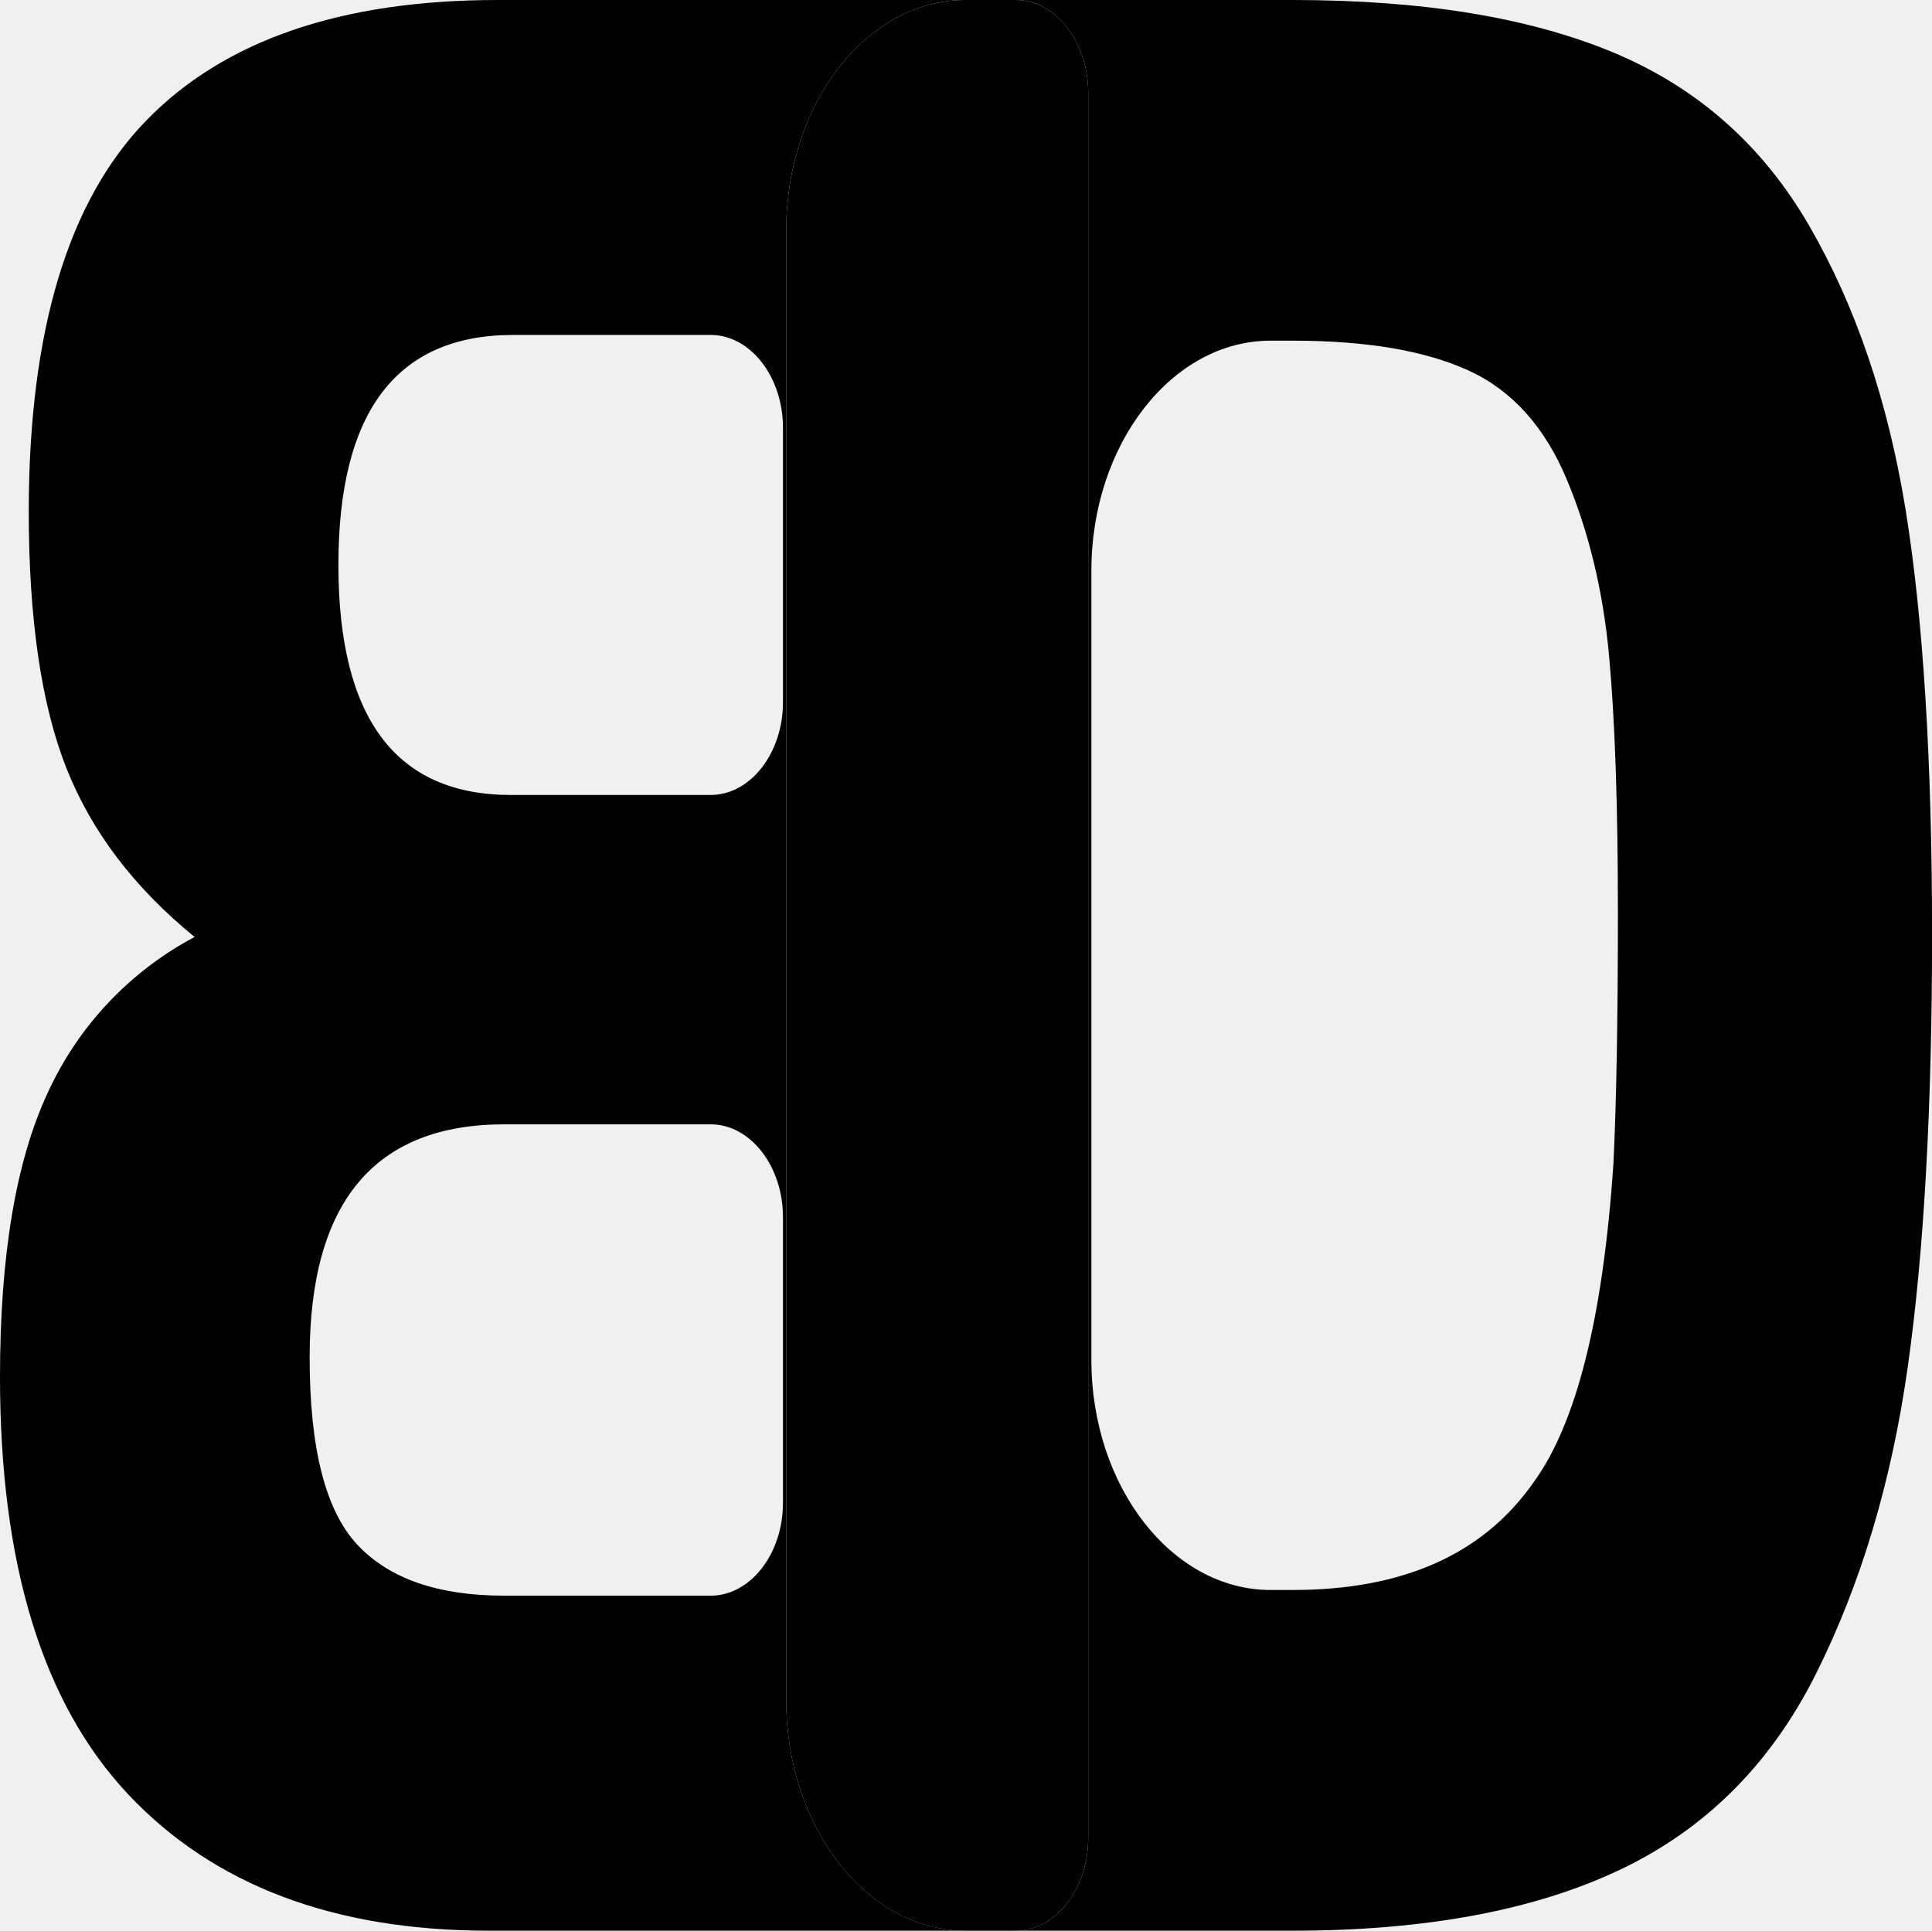
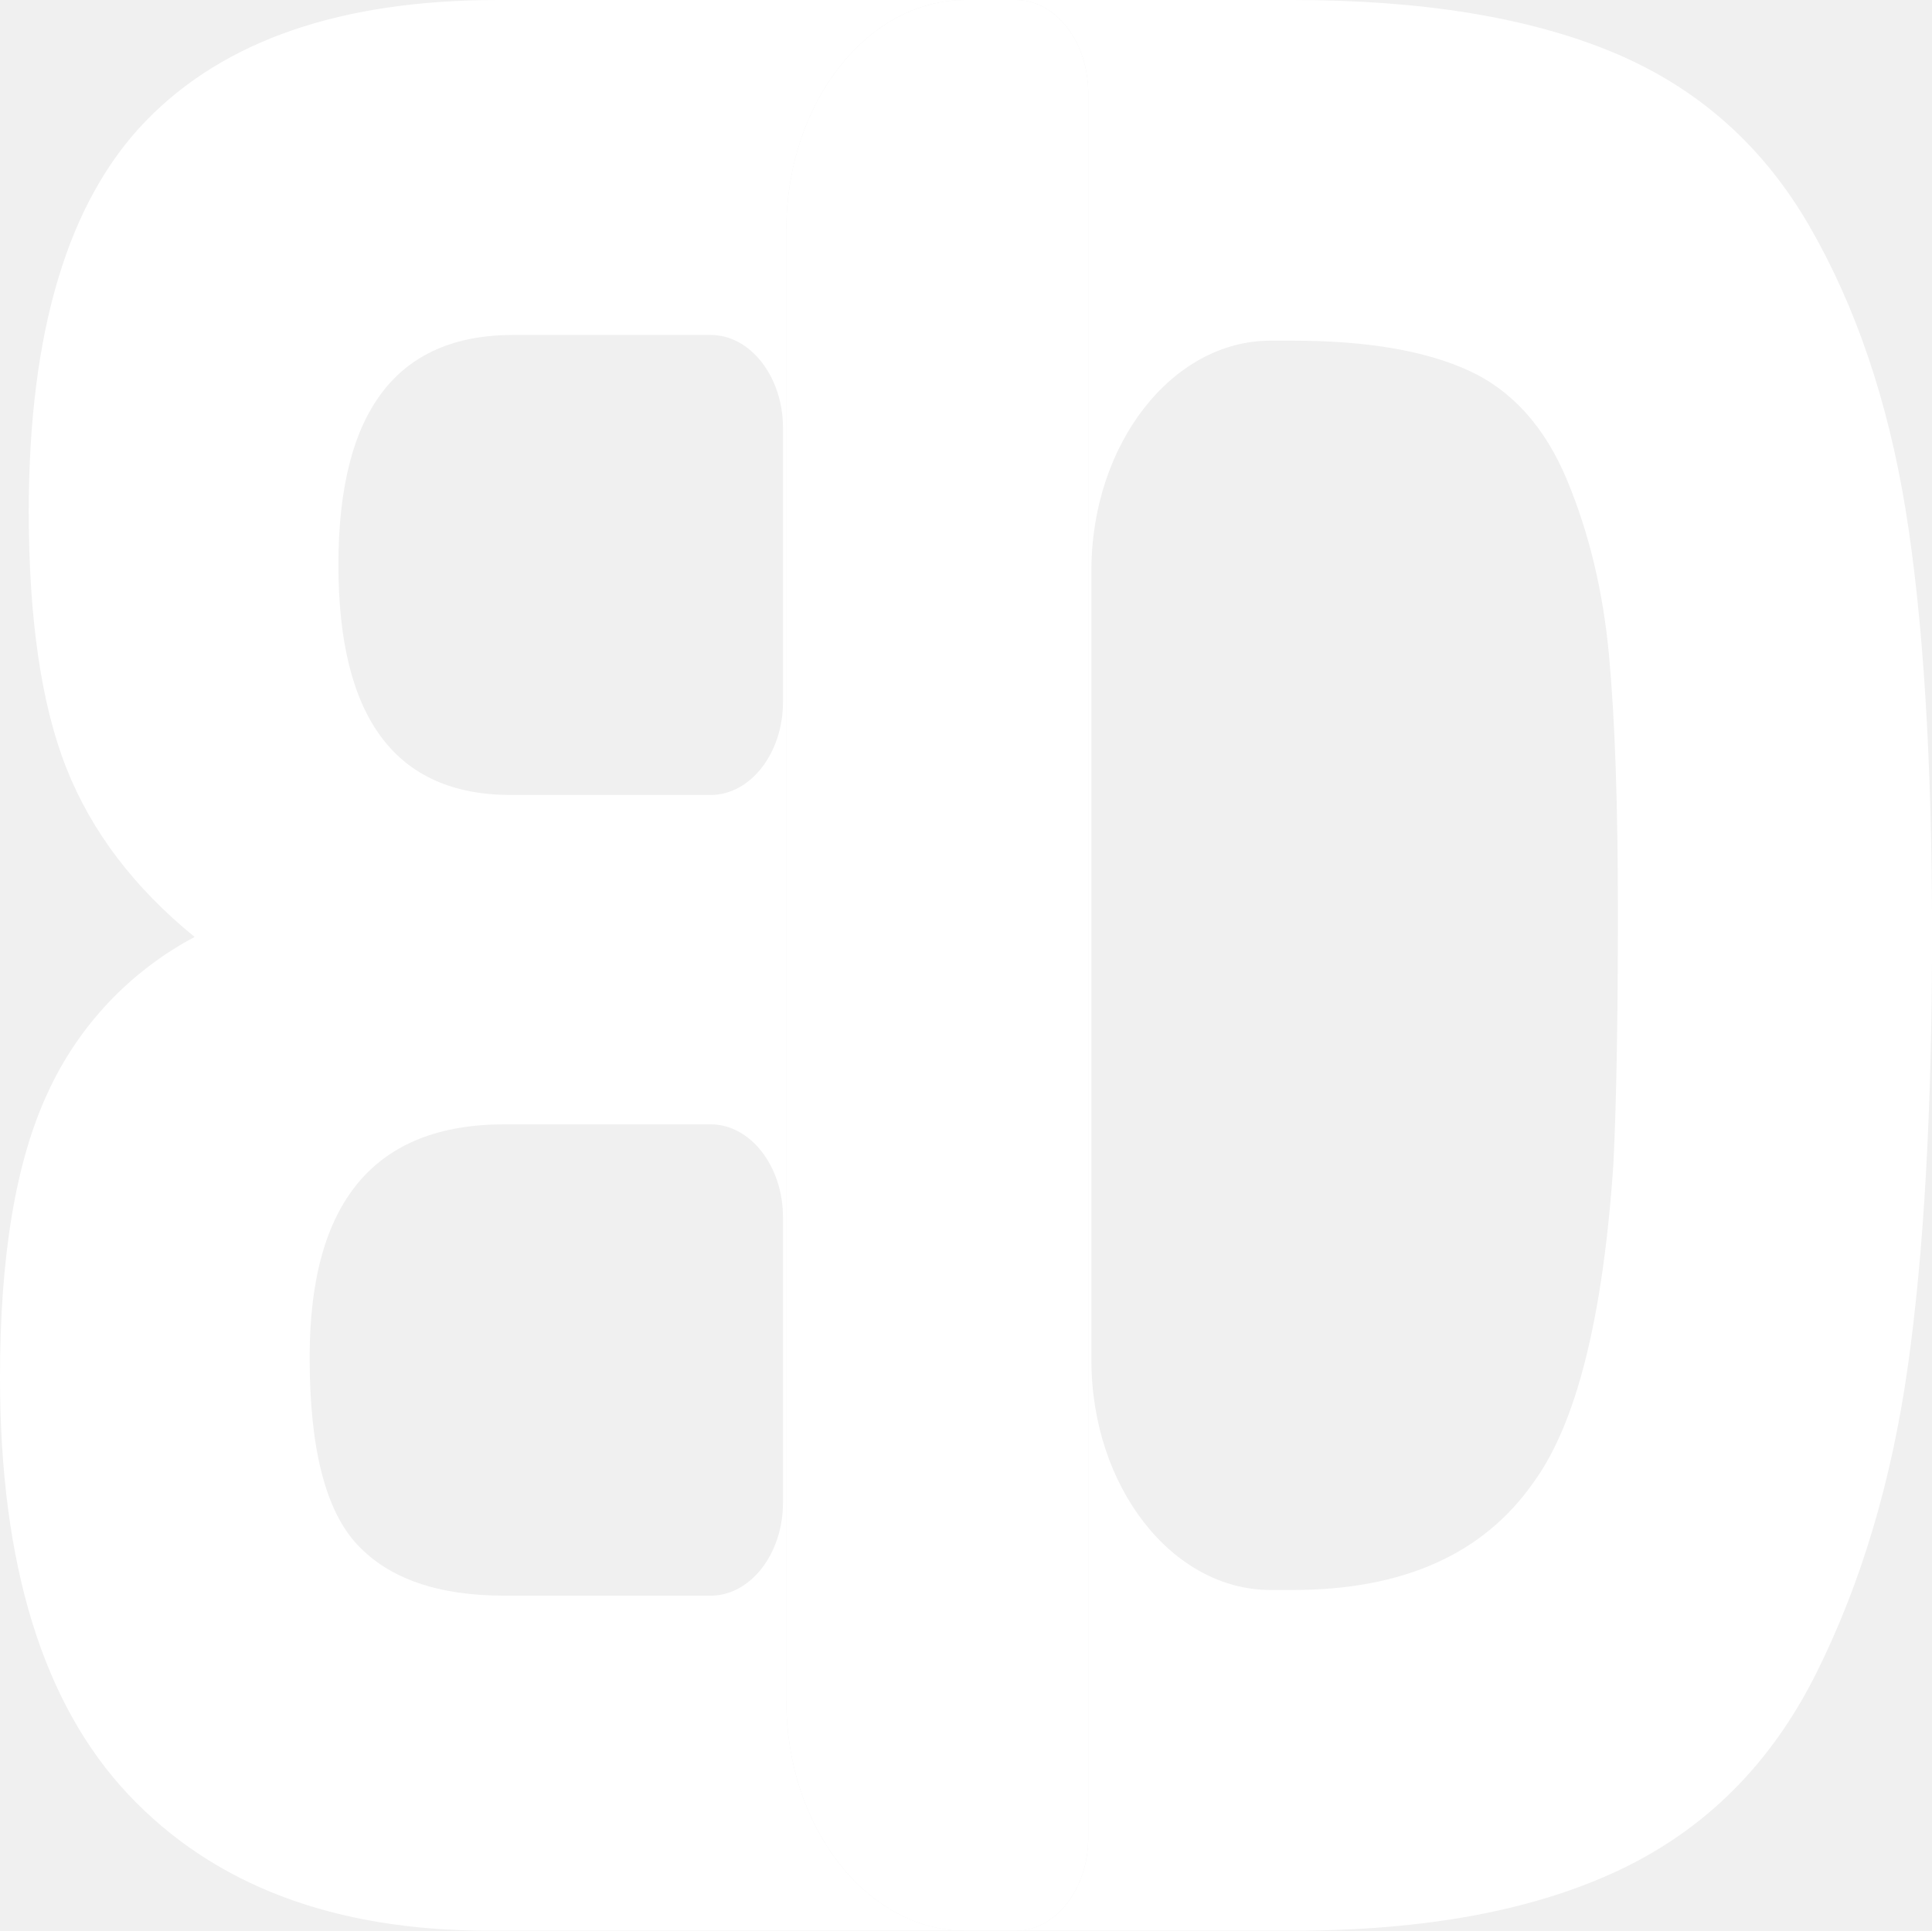
- <svg xmlns="http://www.w3.org/2000/svg" viewBox="0 0 621.49 621.14">
+ <svg xmlns="http://www.w3.org/2000/svg" viewBox="0 0 621.49 621.14" fill="white">
  <g id="Layer_2" data-name="Layer 2">
    <g id="Layer_1-2" data-name="Layer 1">
      <path d="M252.93,547.16V74c0-40.7,25.94-74,57.63-74H160.09Q84.68,0,47,38.82T9.25,164.42q0,52.07,12.1,82.67t41.26,54.35A107.15,107.15,0,0,0,15.3,351.68Q0,384.56,0,443,0,533.46,41.26,577.3t116,43.84H310.56C278.87,621.14,252.93,587.85,252.93,547.16Zm-1.06-63.68c0,16.43-10.47,29.88-23.27,29.88H162.23q-32,0-47.33-16.45T99.61,436.63q0-74.89,62.62-74.91H228.6c12.8,0,23.27,13.45,23.27,29.88Zm0-257.59c0,16.43-10.47,29.87-23.27,29.87H164.35q-55.48,0-55.49-74t56.21-74H228.6c12.8,0,23.27,13.44,23.27,29.88Z" />
      <path d="M613,164q-8.55-52.53-31-91.35T519,16.9Q478.48,0,415.86,0H326.79c12.8,0,23.27,13.44,23.27,29.88V591.27c0,16.43-10.47,29.87-23.27,29.87h89.07q64,0,105.3-19.63t63-63q21.69-43.38,29.52-98.66t7.83-139.3Q621.49,216.49,613,164ZM519,374.51q-5,74-25.63,102.31-24.18,34.73-77.55,34.71h-7.11c-31.7,0-57.63-33.29-57.63-74V183.6c0-40.69,25.93-74,57.63-74h7.11q35.58,0,56.57,9.59t31.66,35.17Q514.76,180,517.61,211t2.84,82.67Q520.45,345.29,519,374.51Z" />
      <path d="M350.06,591.27V29.88C350.06,13.44,339.59,0,326.79,0H310.56c-31.69,0-57.63,33.29-57.63,74V547.16c0,40.69,25.94,74,57.63,74h16.23C339.59,621.14,350.06,607.7,350.06,591.27Z" />
    </g>
  </g>
</svg>
